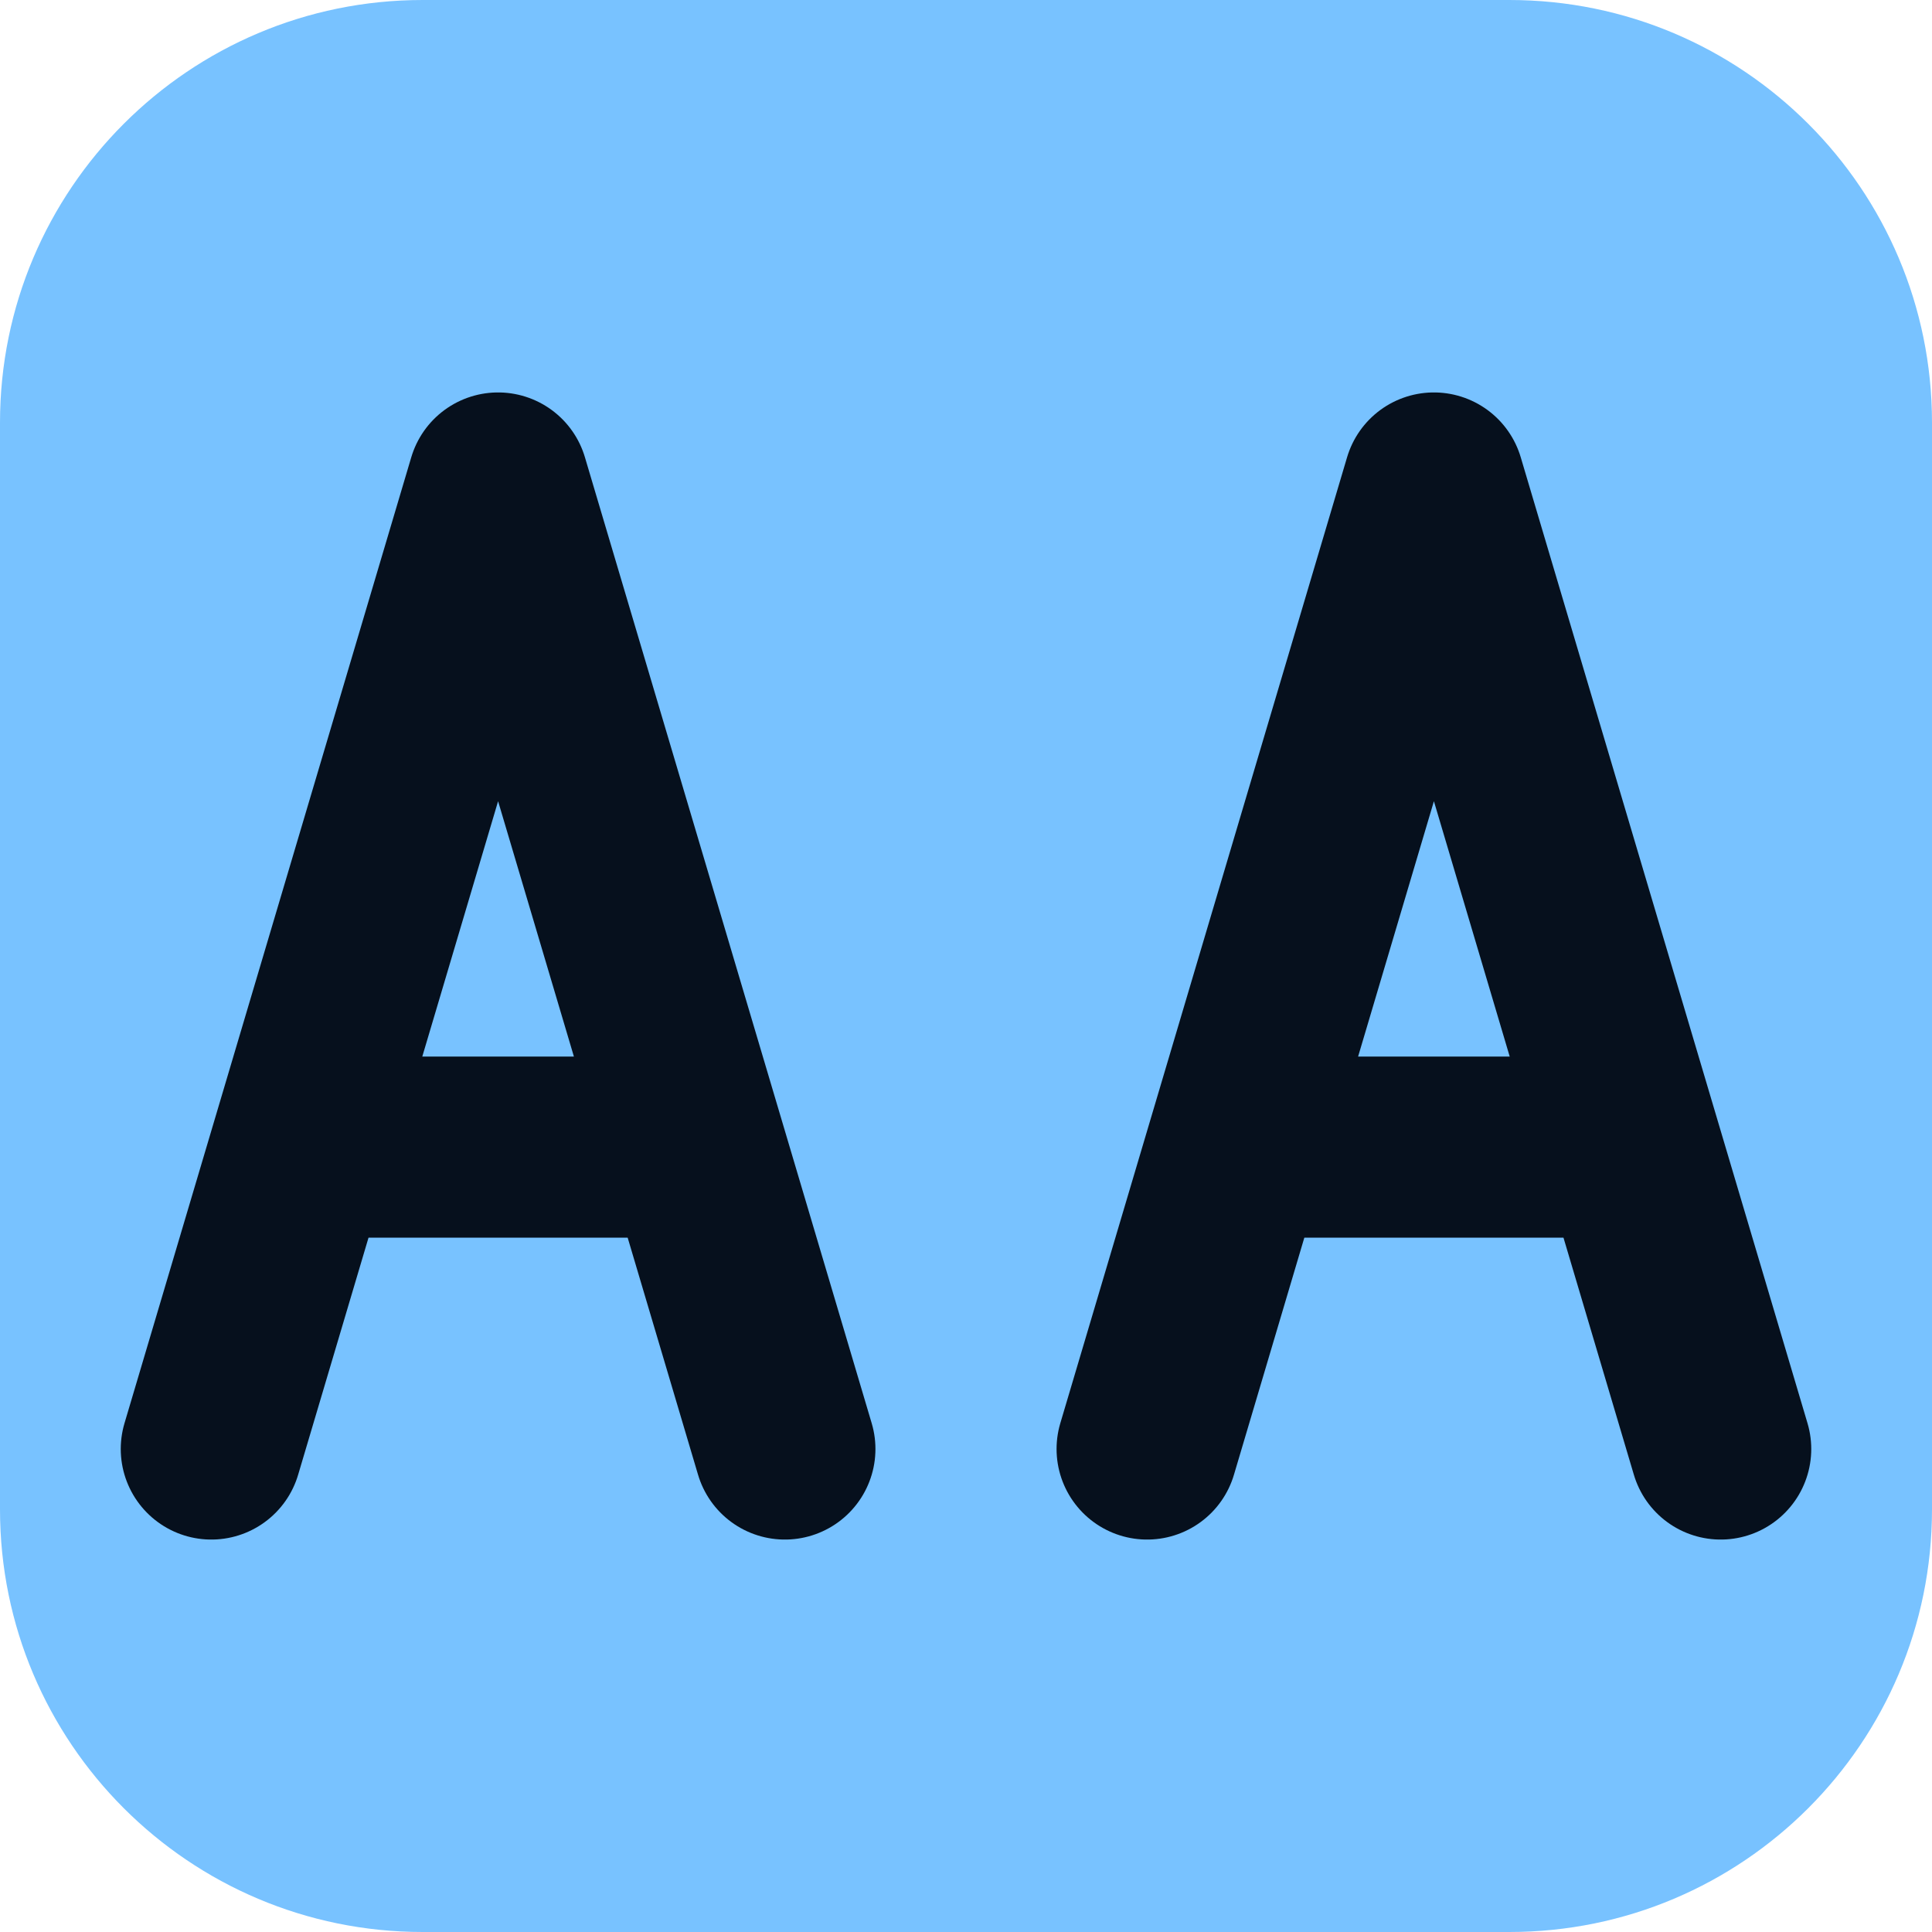
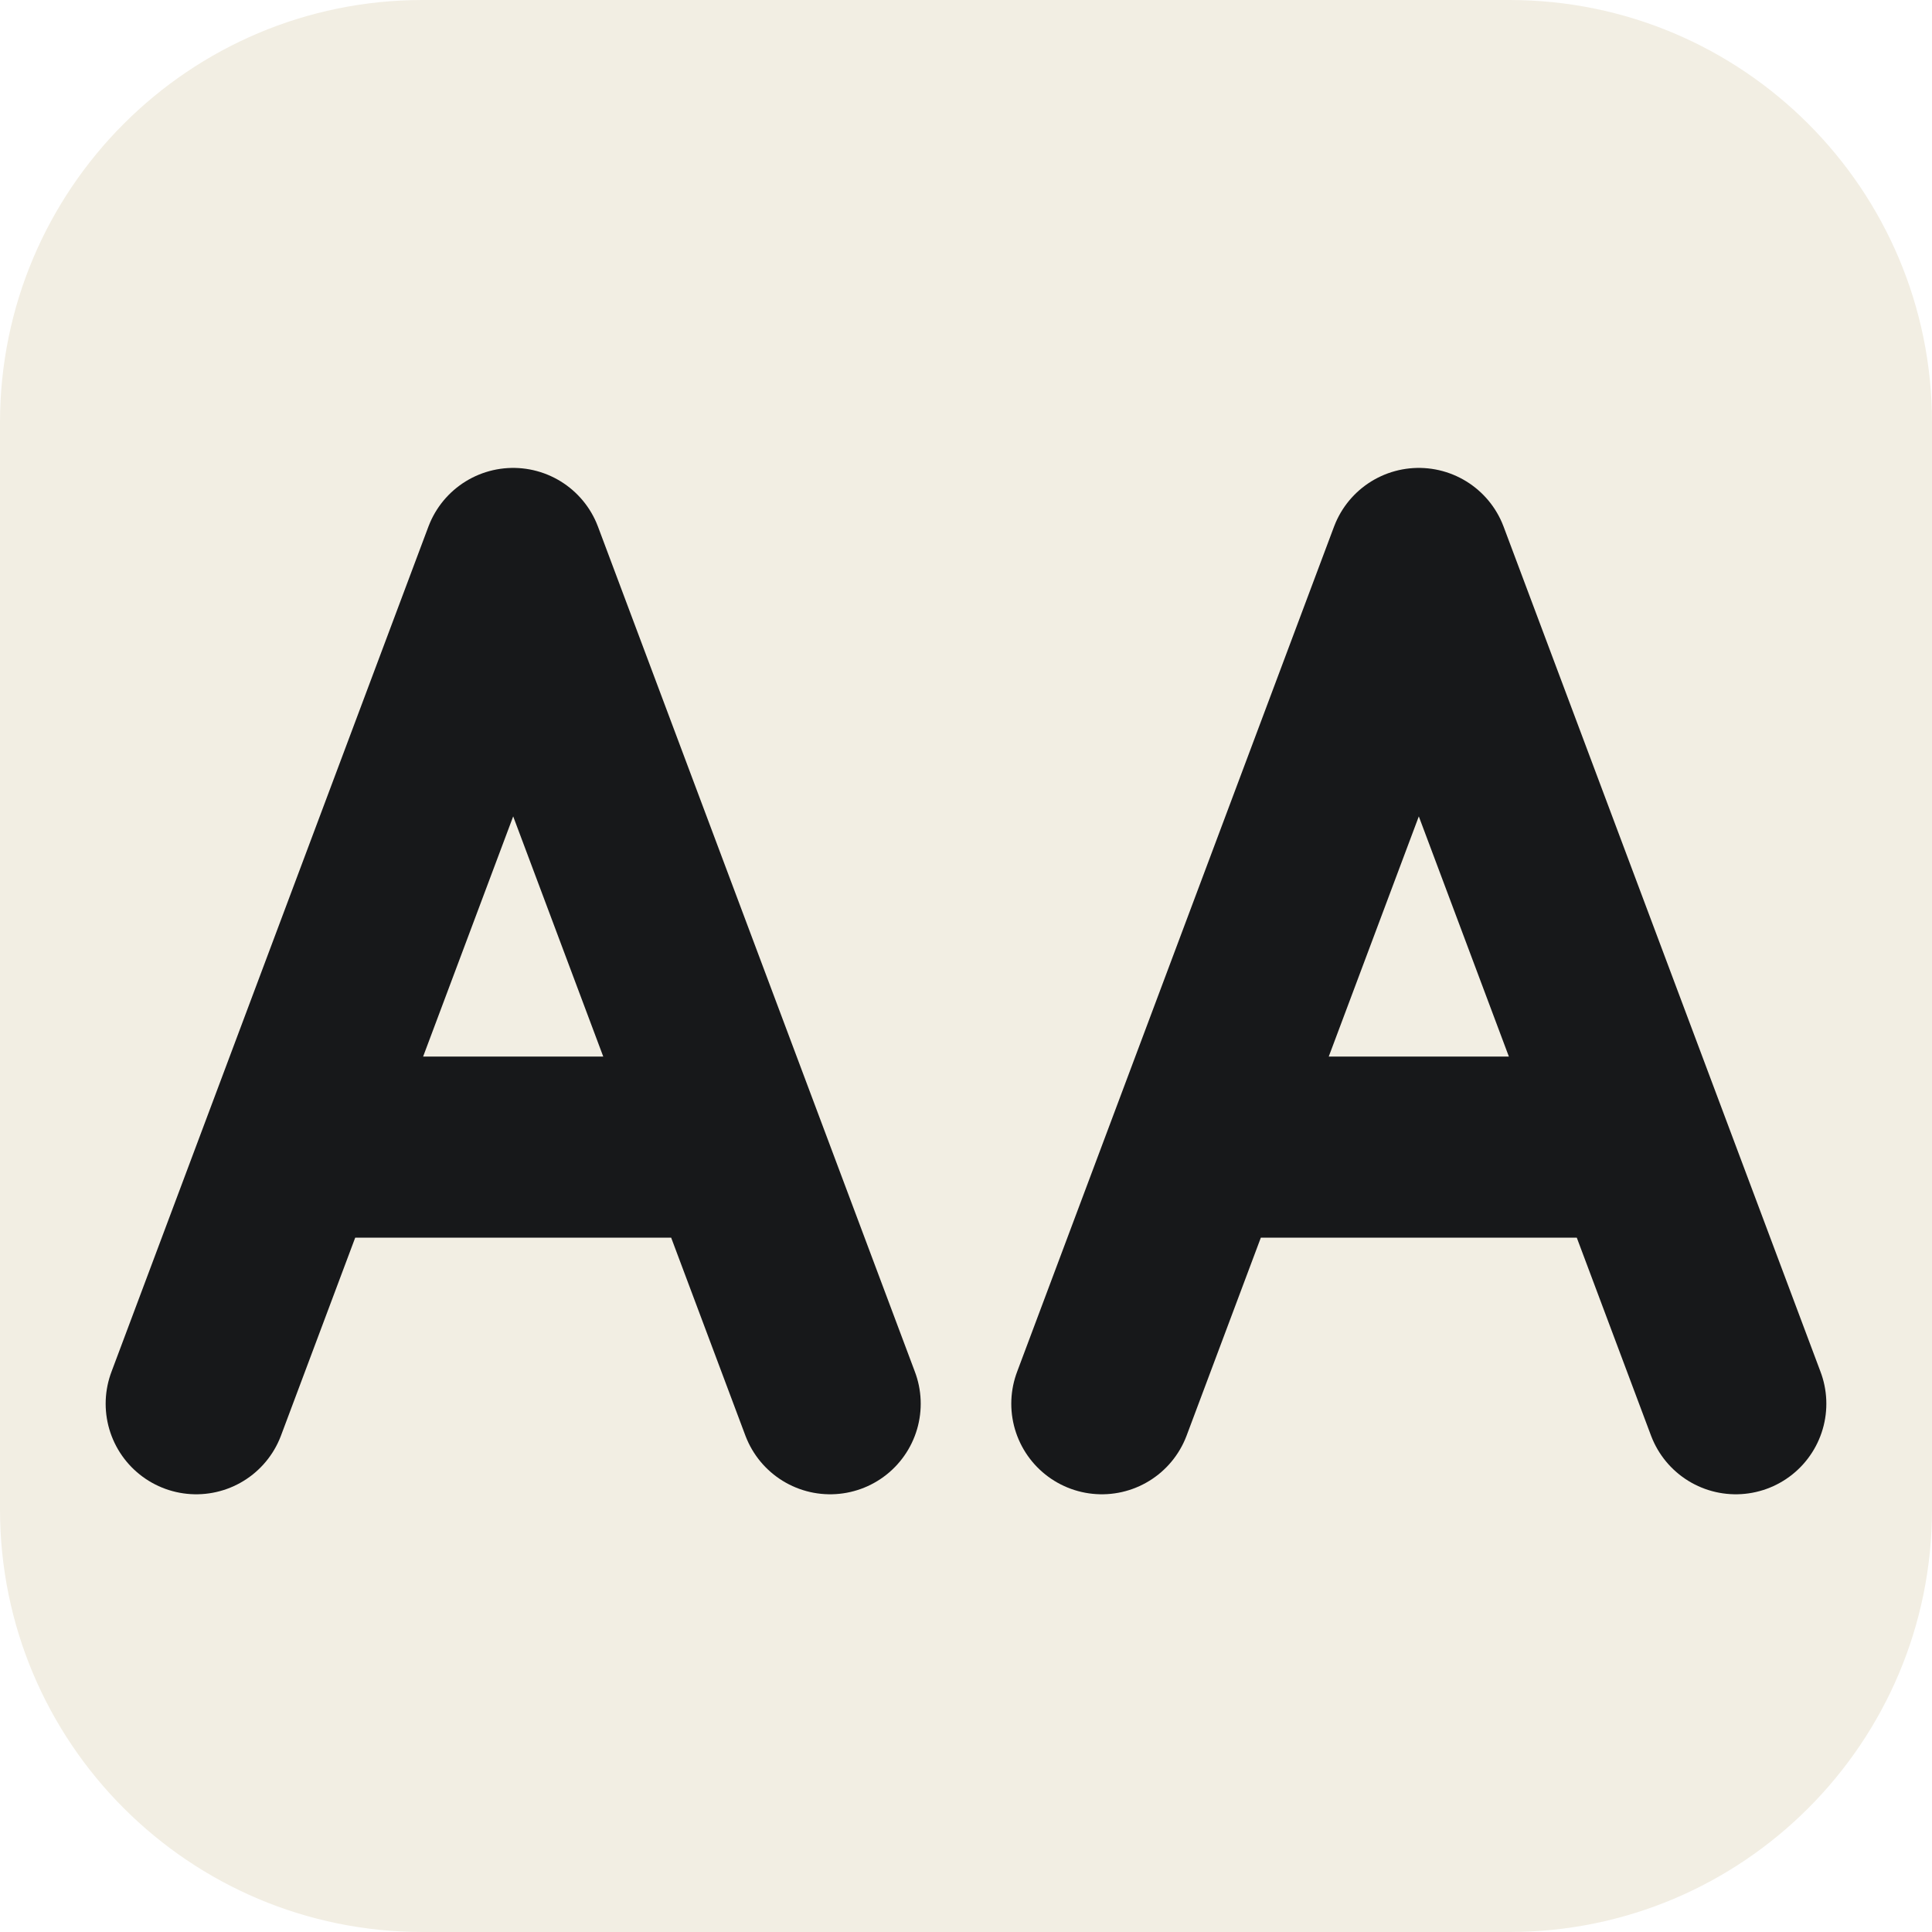
<svg xmlns="http://www.w3.org/2000/svg" viewBox="0 0 128 128" width="128" height="128">
-   <rect width="128" height="128" rx="28" fill="#78c2ff" />
-   <g fill="none" stroke="#06101d" stroke-width="12" stroke-linecap="round" stroke-linejoin="round">
-     <path d="M14 96 L33 32 L52 96 M22 76 H44" />
-     <path d="M76 96 L95 32 L114 96 M84 76 H106" />
+   <rect width="128" height="128" rx="28" fill="#f2eee3" />
+   <g fill="none" stroke="#17181a" stroke-width="12" stroke-linecap="round" stroke-linejoin="round">
+     <path d="M13 93 L34 37 L55 93 M22 76 H46" />
+     <path d="M73 93 L94 37 L115 93 M82 76 H106" />
  </g>
</svg>
